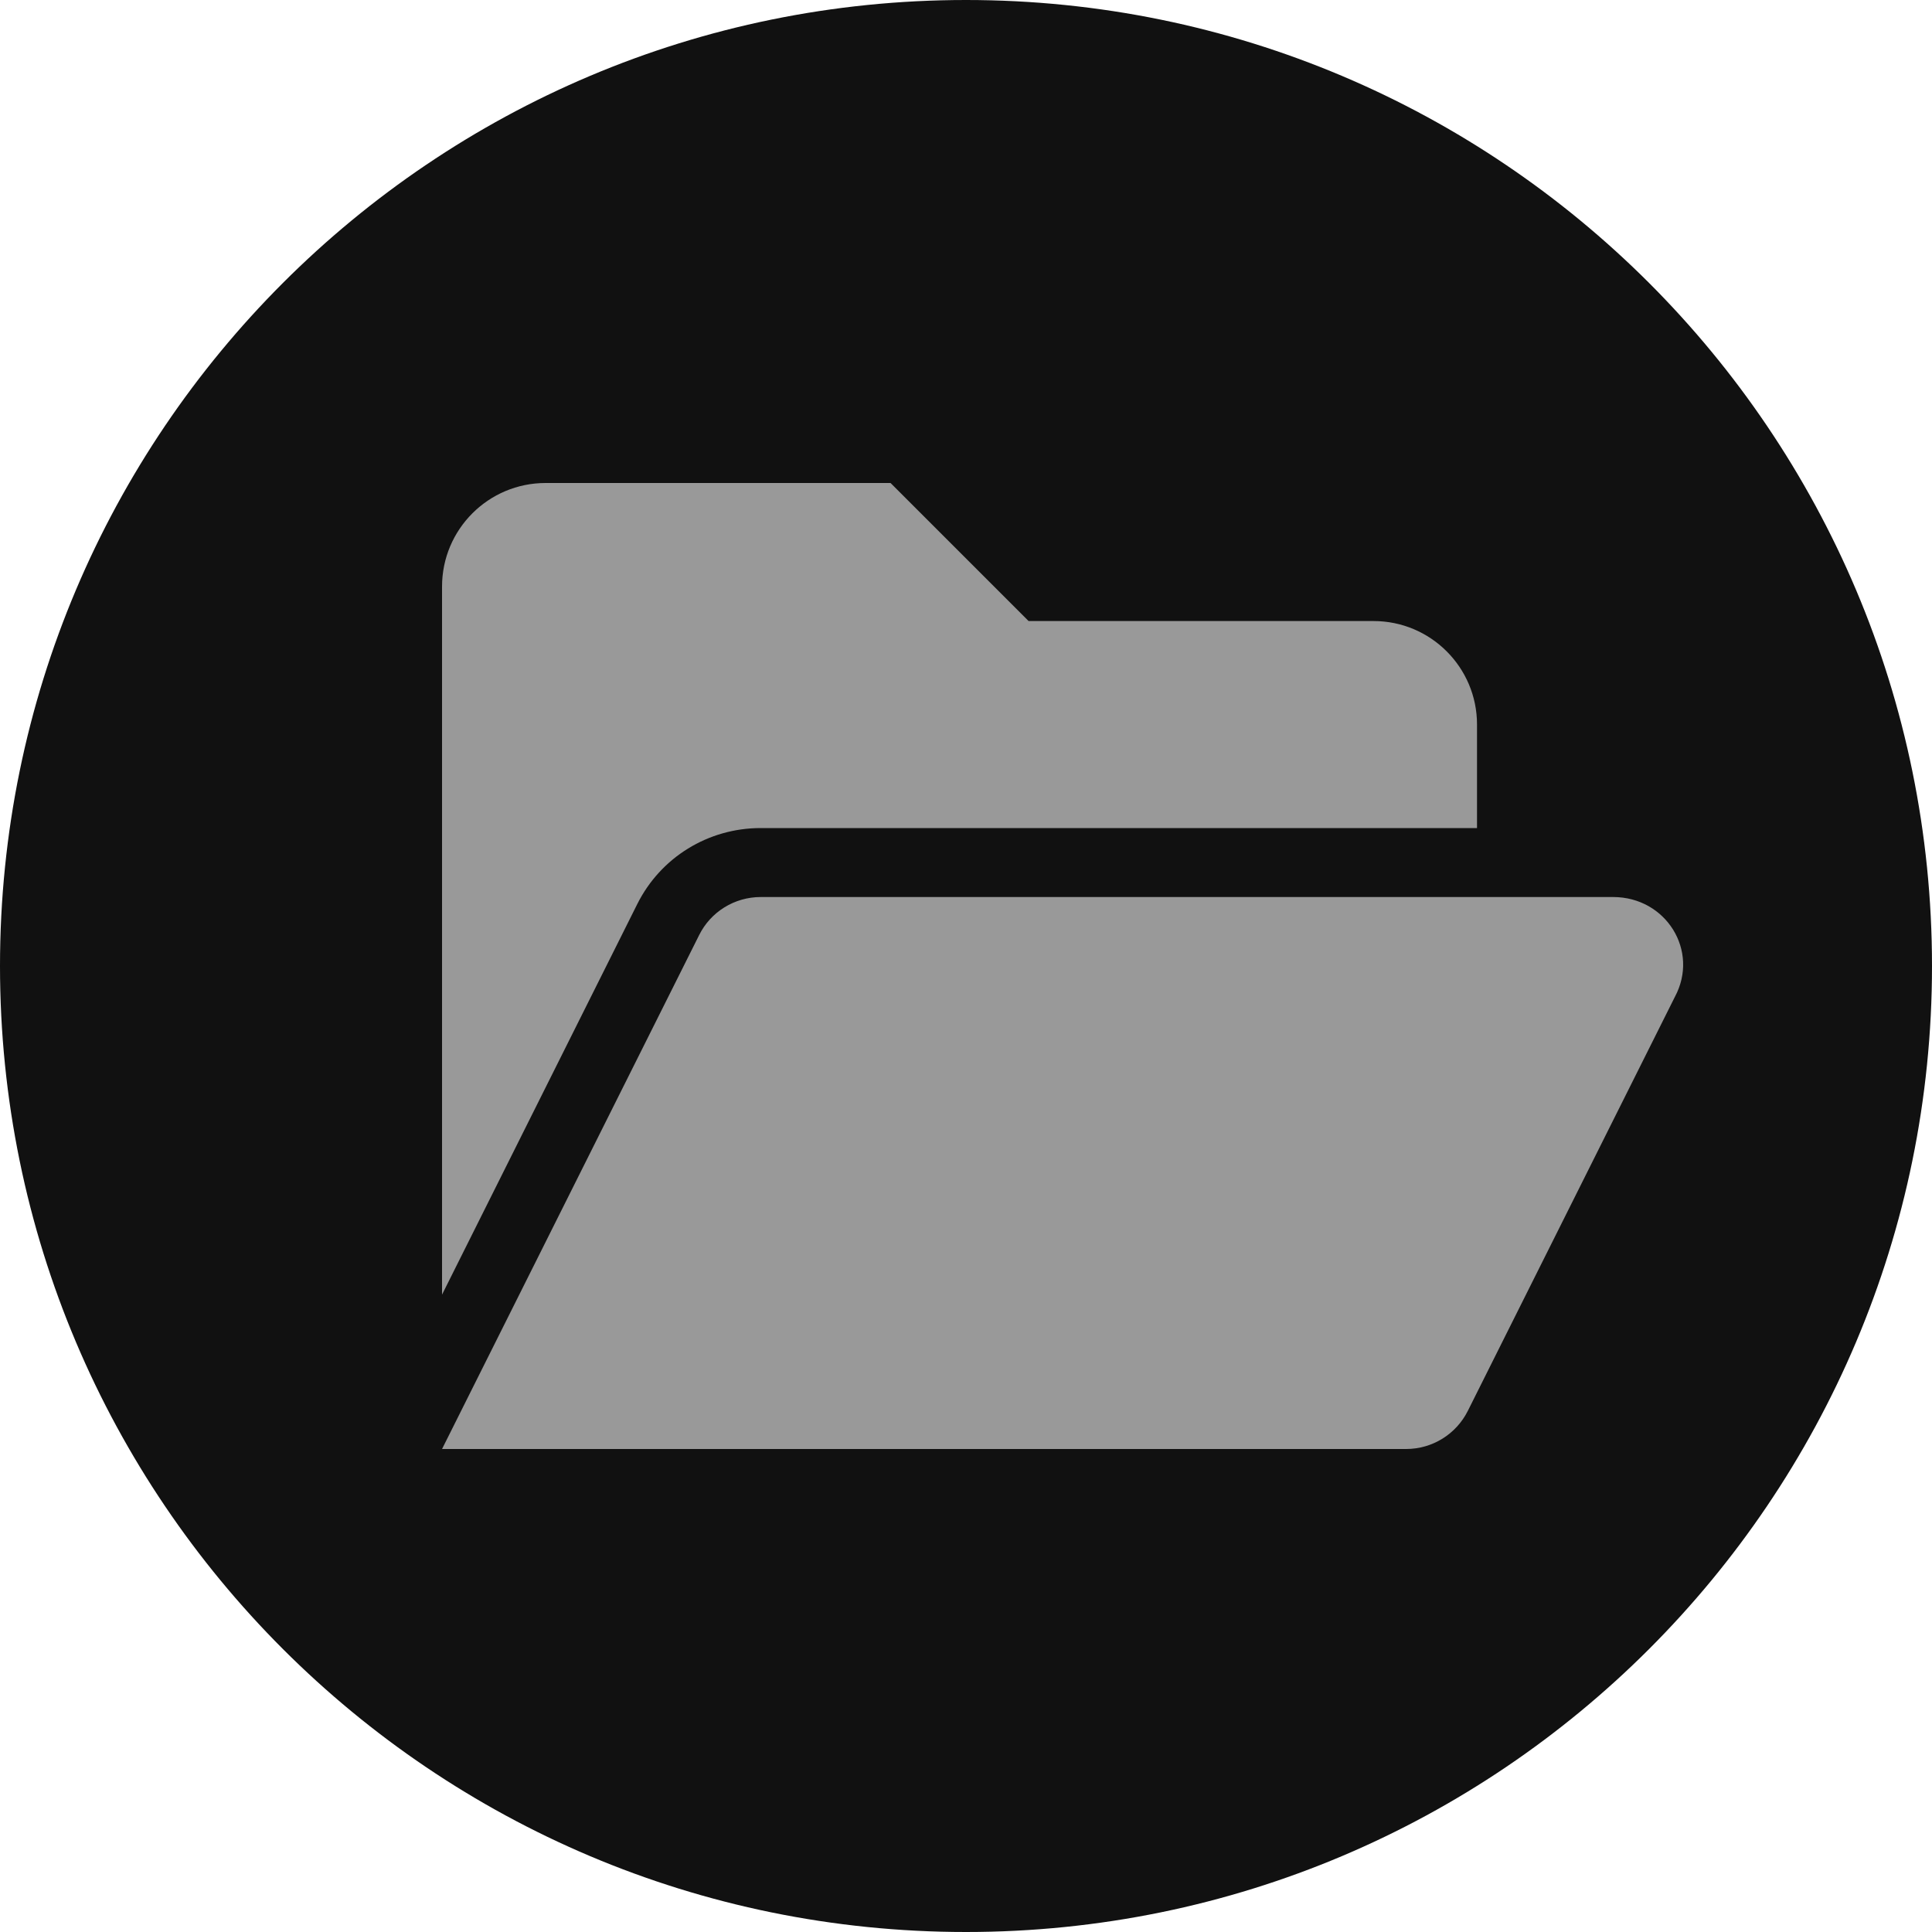
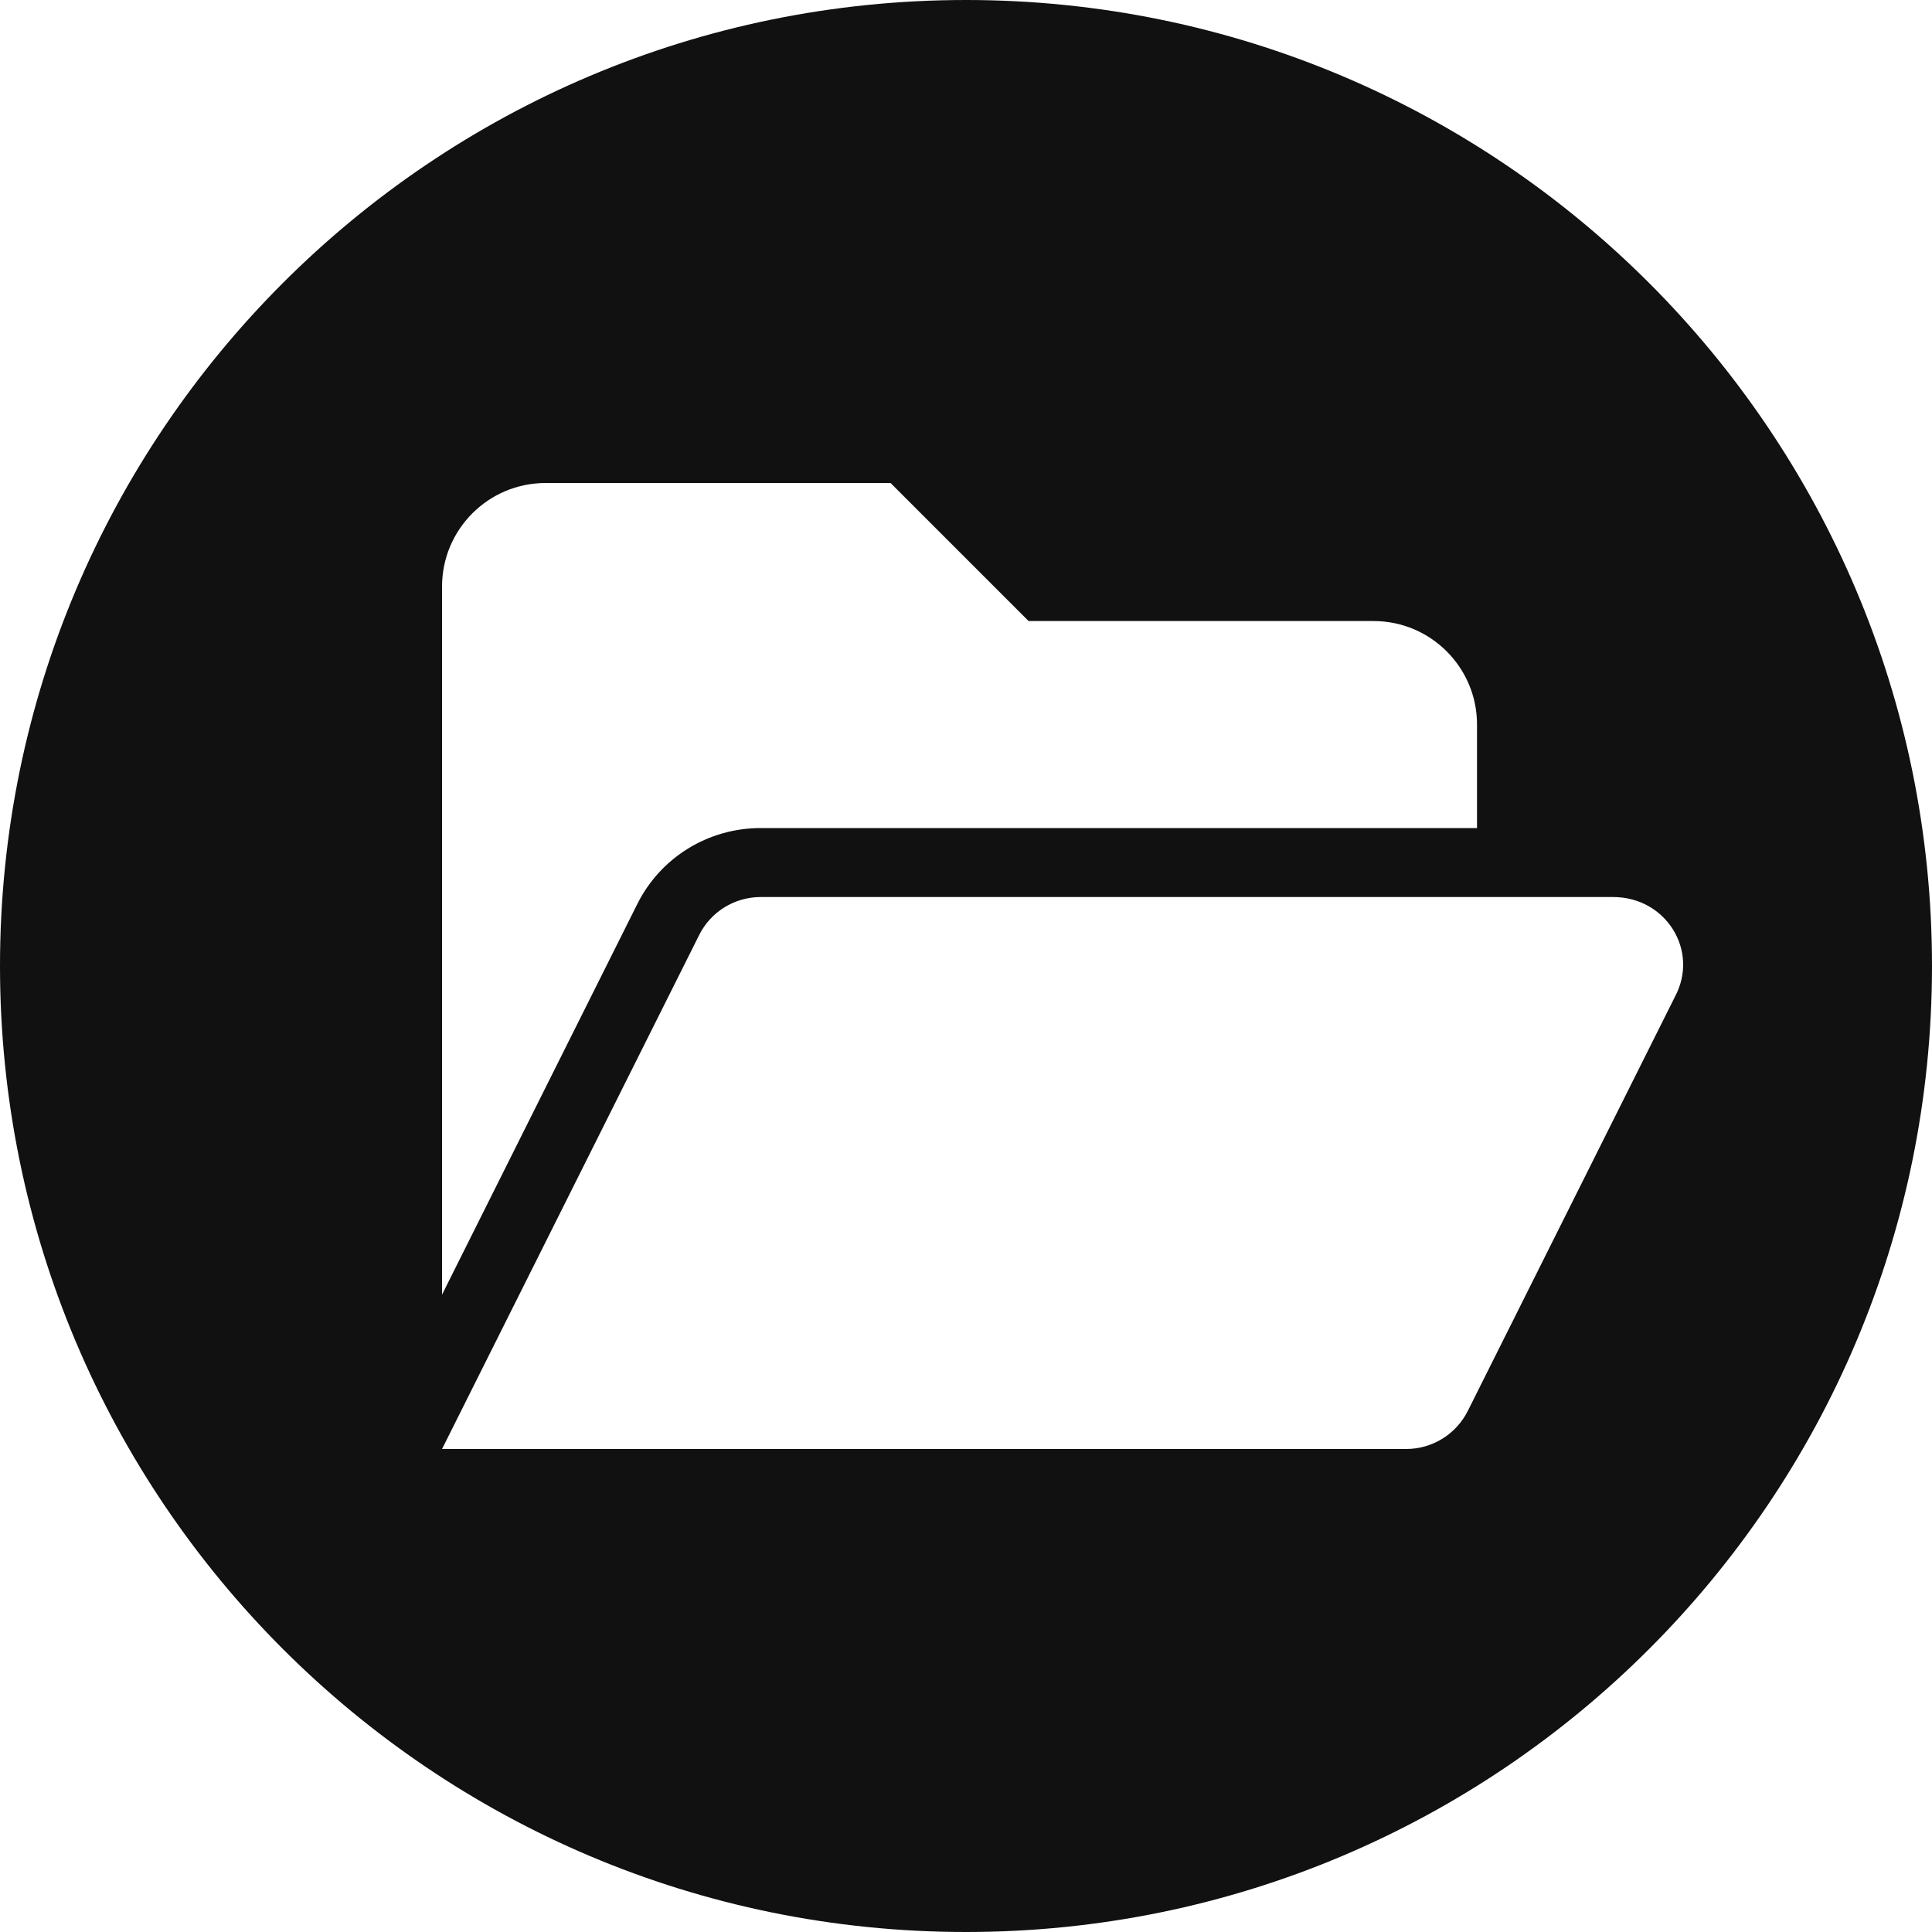
<svg xmlns="http://www.w3.org/2000/svg" viewBox="0 0 20 20">
  <circle vector-effect="non-scaling-stroke" cx="10" cy="10" r="10" fill="rgb(17,17,17)" />
-   <path d="M 7.875 8.572 L 15.29 8.572 L 15.29 7.5 C 15.29 6.909 14.81 6.429 14.219 6.429 L 10.648 6.429 L 9.219 5 L 5.648 5 C 5.056 5 4.576 5.48 4.576 6.072 L 4.576 13.402 L 6.597 9.359 C 6.839 8.875 7.331 8.572 7.875 8.572 Z M 16.699 9.286 L 7.875 9.286 C 7.605 9.286 7.357 9.438 7.237 9.681 L 4.576 15 L 14.556 15 C 14.827 15 15.074 14.847 15.195 14.605 L 17.338 10.32 C 17.594 9.844 17.248 9.286 16.699 9.286 Z" style="fill: rgb(153, 153, 153);" />
+   <path d="M 7.875 8.572 L 15.29 8.572 L 15.29 7.5 C 15.29 6.909 14.81 6.429 14.219 6.429 L 10.648 6.429 L 9.219 5 L 5.648 5 C 5.056 5 4.576 5.48 4.576 6.072 L 4.576 13.402 L 6.597 9.359 C 6.839 8.875 7.331 8.572 7.875 8.572 Z M 16.699 9.286 L 7.875 9.286 C 7.605 9.286 7.357 9.438 7.237 9.681 L 4.576 15 L 14.556 15 C 14.827 15 15.074 14.847 15.195 14.605 L 17.338 10.32 C 17.594 9.844 17.248 9.286 16.699 9.286 Z" style="fill: rgb(255, 255, 255);" />
</svg>
